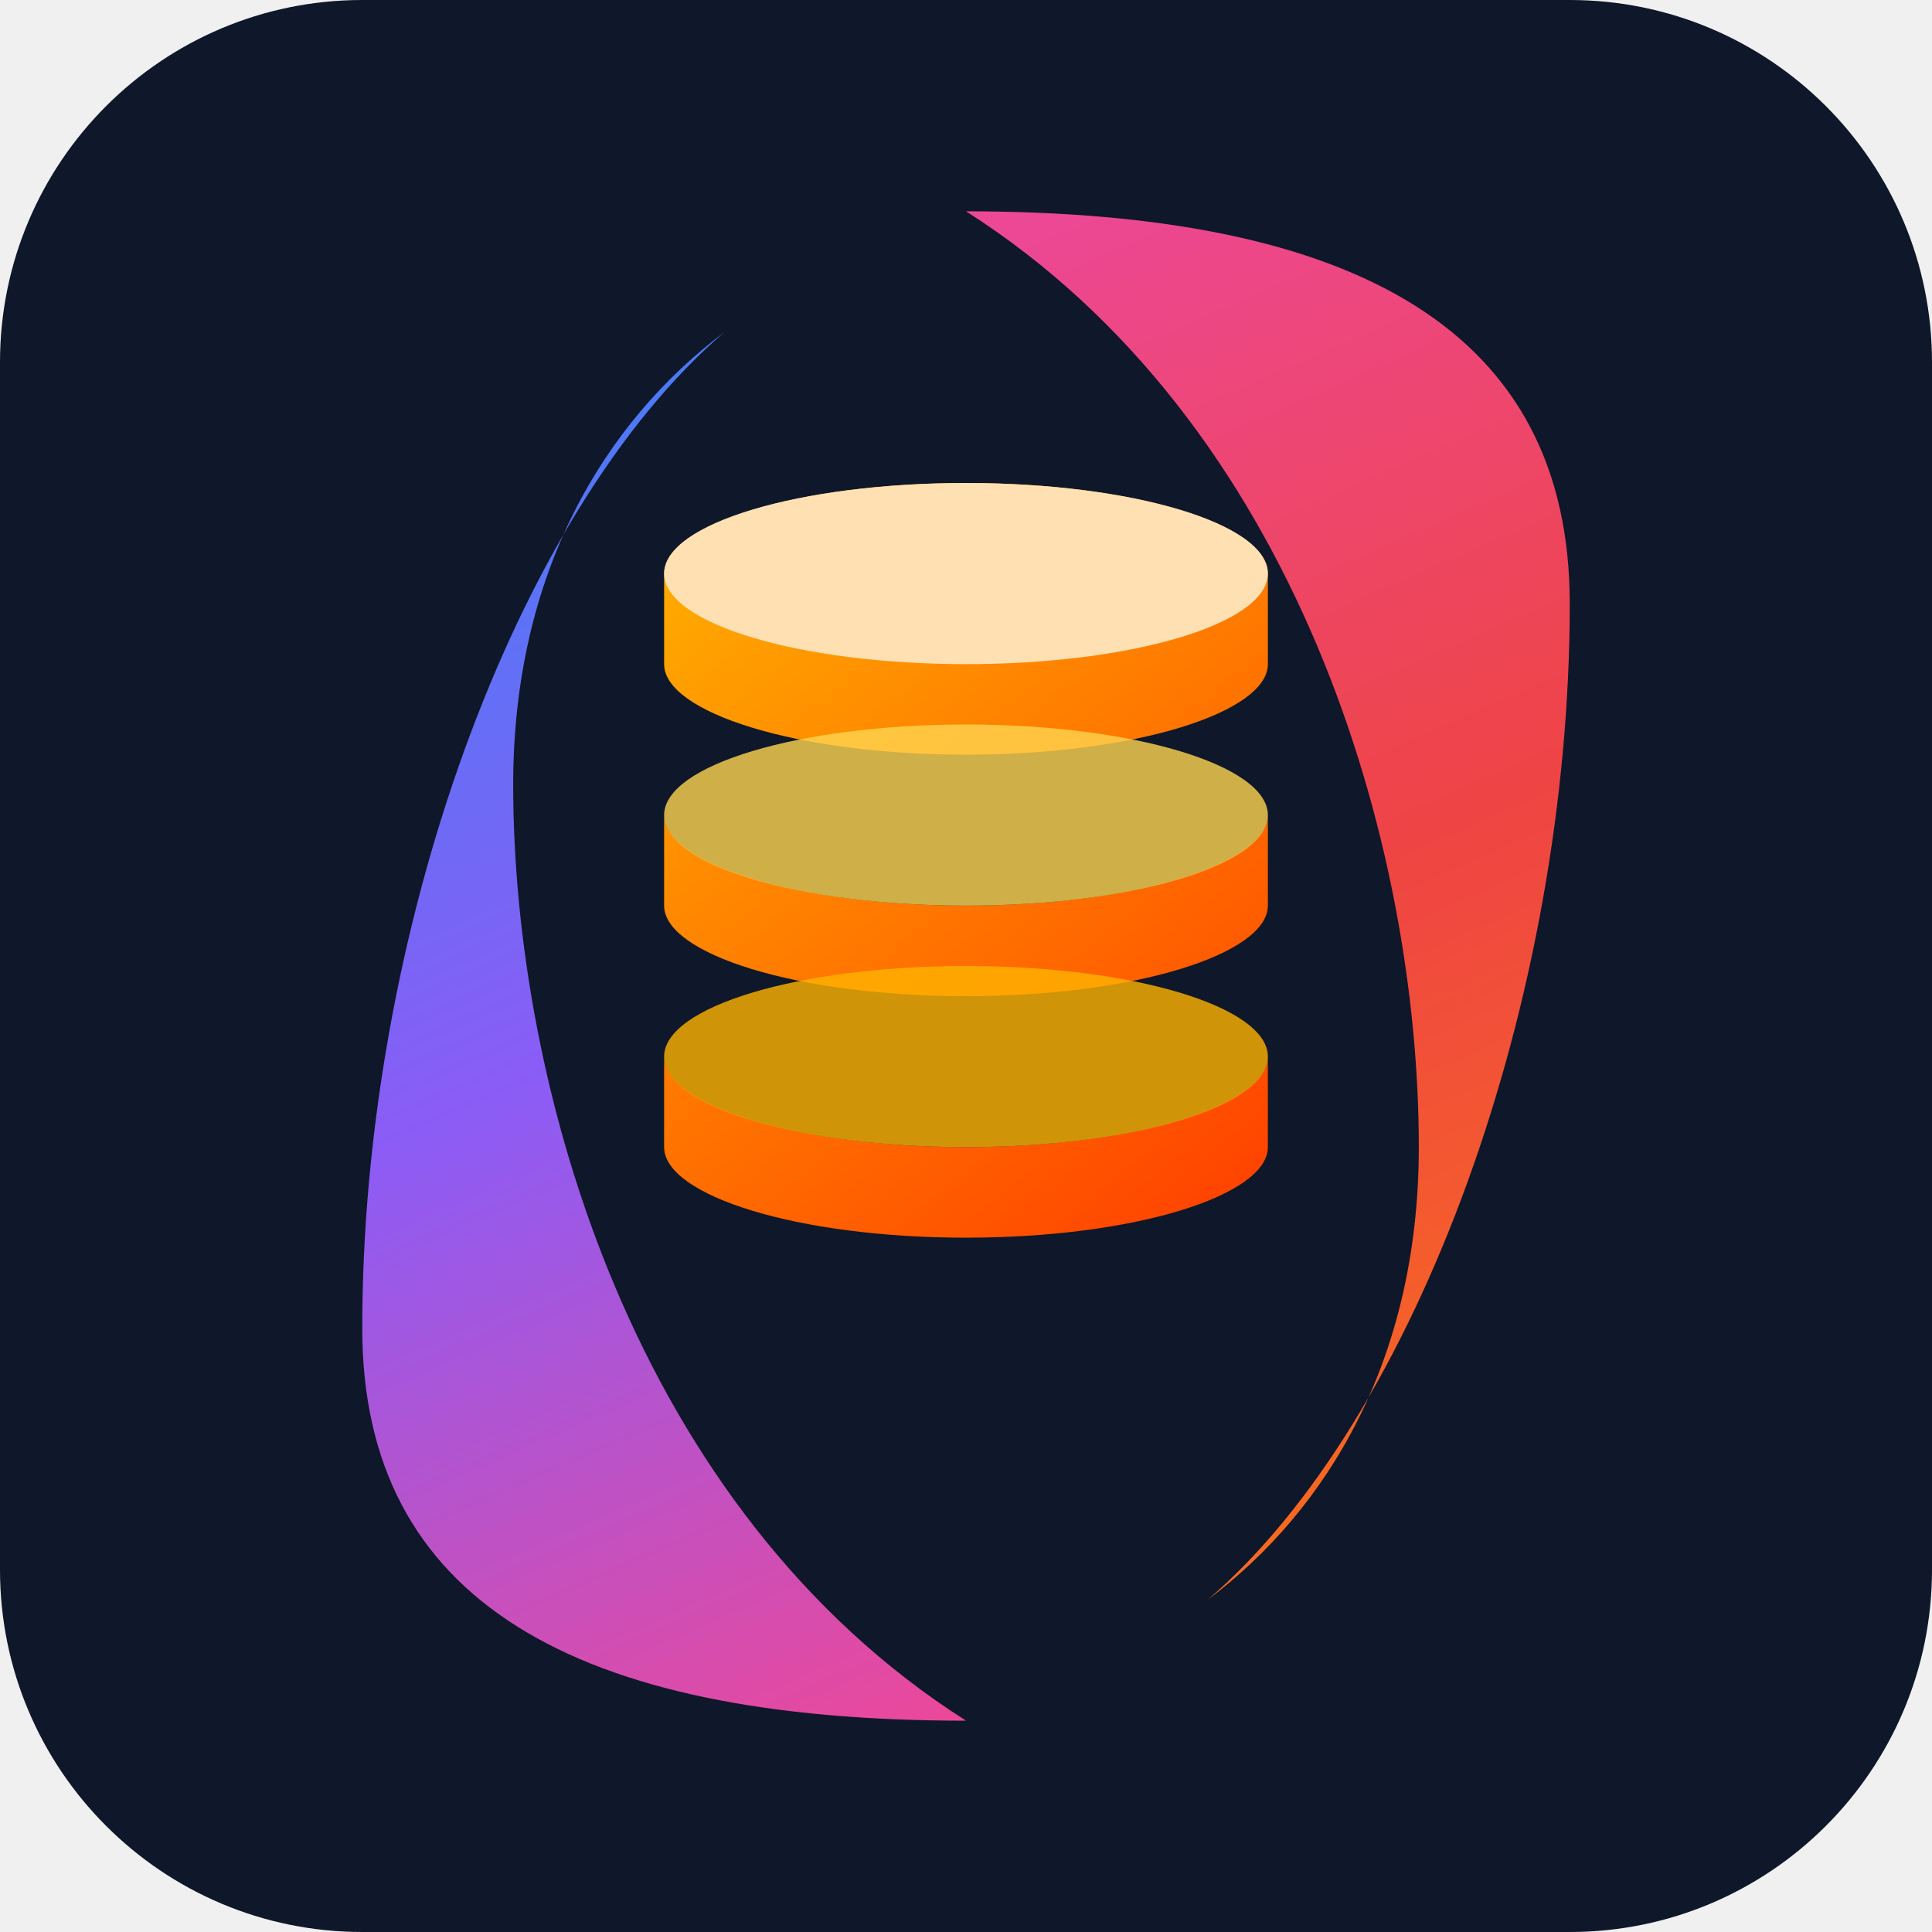
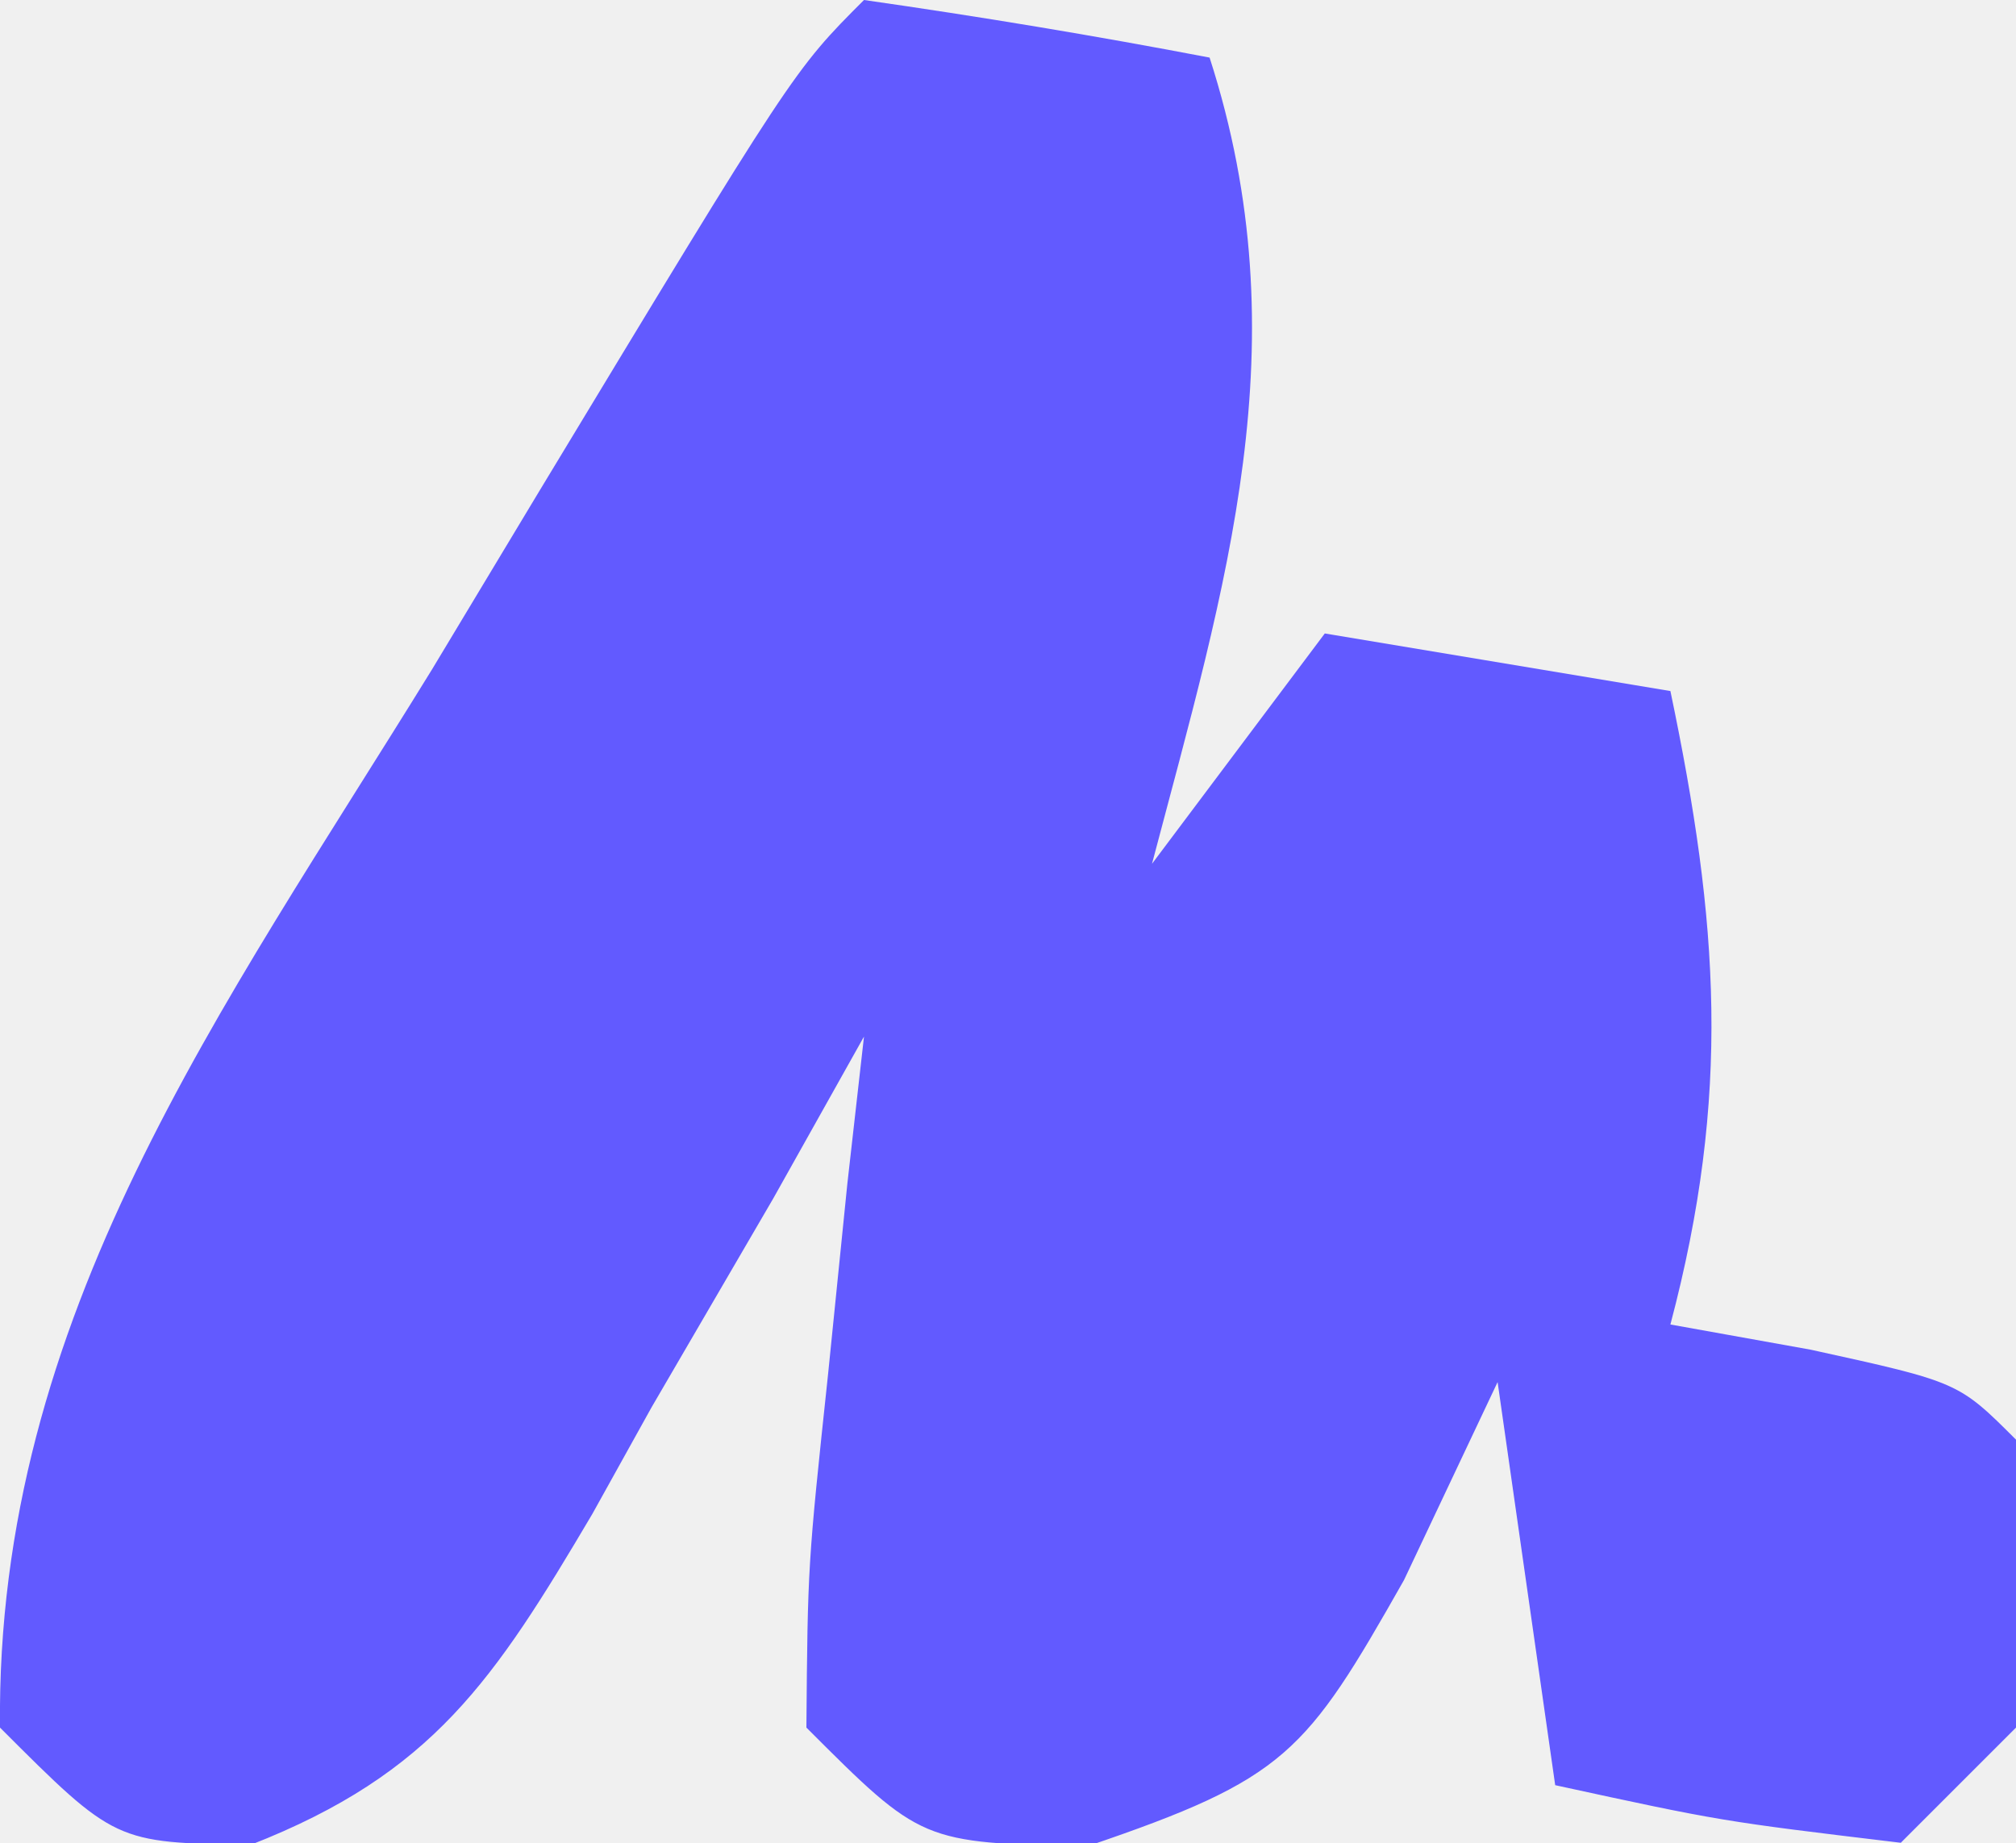
- <svg xmlns="http://www.w3.org/2000/svg" width="32" height="32" viewBox="0 0 32 32" fill="none">
-   <g clip-path="url(#clip0_bf)">
-     <rect width="32" height="32" rx="6" fill="#0f172a" />
-     <path d="M6 22C6 26.5 9.5 28.5 16 28.5C10.5 25 8.5 18 8.5 13C8.5 9.5 10 7 12 5.5C8.5 8.5 6 15.5 6 22Z" fill="url(#forgeGrad1)" />
-     <path d="M26 10C26 5.5 22.5 3.5 16 3.5C21.5 7 23.5 14 23.5 19C23.5 22.5 22 25 20 26.5C23.5 23.5 26 16.5 26 10Z" fill="url(#forgeGrad2)" />
-     <path d="M11 9.5C11 8.7 13.2 8 16 8C18.8 8 21 8.7 21 9.5V11C21 11.8 18.8 12.5 16 12.5C13.2 12.5 11 11.8 11 11V9.5Z" fill="url(#dbGrad)" />
-     <ellipse cx="16" cy="9.5" rx="5" ry="1.5" fill="#ffe0b2" />
-     <path d="M11 13.5C11 14.3 13.2 15 16 15C18.8 15 21 14.3 21 13.5V15C21 15.8 18.8 16.5 16 16.5C13.2 16.5 11 15.8 11 15V13.5Z" fill="url(#dbGrad)" />
-     <ellipse cx="16" cy="13.5" rx="5" ry="1.5" fill="#ffd54f" opacity="0.8" />
-     <path d="M11 17.5C11 18.3 13.2 19 16 19C18.8 19 21 18.3 21 17.5V19C21 19.8 18.8 20.5 16 20.5C13.2 20.5 11 19.8 11 19V17.5Z" fill="url(#dbGrad)" />
-     <ellipse cx="16" cy="17.5" rx="5" ry="1.5" fill="#ffb300" opacity="0.8" />
-   </g>
-   <defs>
-     <clipPath id="clip0_bf">
-       <rect width="32" height="32" rx="6" fill="white" />
-     </clipPath>
-     <linearGradient id="forgeGrad1" x1="6" y1="5.5" x2="16" y2="28.5" gradientUnits="userSpaceOnUse">
-       <stop offset="0%" stop-color="#3b82f6" />
-       <stop offset="50%" stop-color="#8b5cf6" />
-       <stop offset="100%" stop-color="#ec4899" />
-     </linearGradient>
-     <linearGradient id="forgeGrad2" x1="26" y1="26.5" x2="16" y2="3.5" gradientUnits="userSpaceOnUse">
-       <stop offset="0%" stop-color="#f97316" />
-       <stop offset="50%" stop-color="#ef4444" />
-       <stop offset="100%" stop-color="#ec4899" />
-     </linearGradient>
-     <linearGradient id="dbGrad" x1="11" y1="8" x2="21" y2="20.5" gradientUnits="userSpaceOnUse">
-       <stop offset="0%" stop-color="#ffb300" />
-       <stop offset="100%" stop-color="#ff3d00" />
-     </linearGradient>
-   </defs>
+ <svg xmlns="http://www.w3.org/2000/svg" version="1.1" width="35" height="32">
+   <path d="M0 0 C2.007 0.287 4.009 0.619 6 1 C7.598 5.953 6.283 10.133 5 15 C5.99 13.68 6.98 12.36 8 11 C10.97 11.495 10.97 11.495 14 12 C14.841 16.018 15.054 19.018 14 23 C14.804 23.144 15.609 23.289 16.438 23.438 C19 24 19 24 20 25 C20.188 27.438 20.188 27.438 20 30 C19.34 30.66 18.68 31.32 18 32 C14.875 31.625 14.875 31.625 12 31 C11.67 28.69 11.34 26.38 11 24 C10.464 25.134 9.928 26.269 9.375 27.438 C7.666 30.453 7.331 30.887 3.875 32.062 C1 32 1 32 -1 30 C-0.977 27.18 -0.977 27.18 -0.625 23.875 C-0.514 22.779 -0.403 21.684 -0.289 20.555 C-0.146 19.29 -0.146 19.29 0 18 C-0.519 18.927 -1.039 19.854 -1.574 20.809 C-2.278 22.019 -2.982 23.228 -3.688 24.438 C-4.027 25.049 -4.367 25.661 -4.717 26.291 C-6.419 29.171 -7.48 30.796 -10.645 32.035 C-13 32 -13 32 -15 30 C-15.077 22.859 -11.139 17.536 -7.5 11.625 C-6.893 10.616 -6.286 9.606 -5.66 8.566 C-1.222 1.222 -1.222 1.222 0 0 Z M1 14 C2 16 2 16 2 16 Z M3 17 C4 19 4 19 4 19 Z " fill="#625AFF" transform="translate(15,0)" />
</svg>
